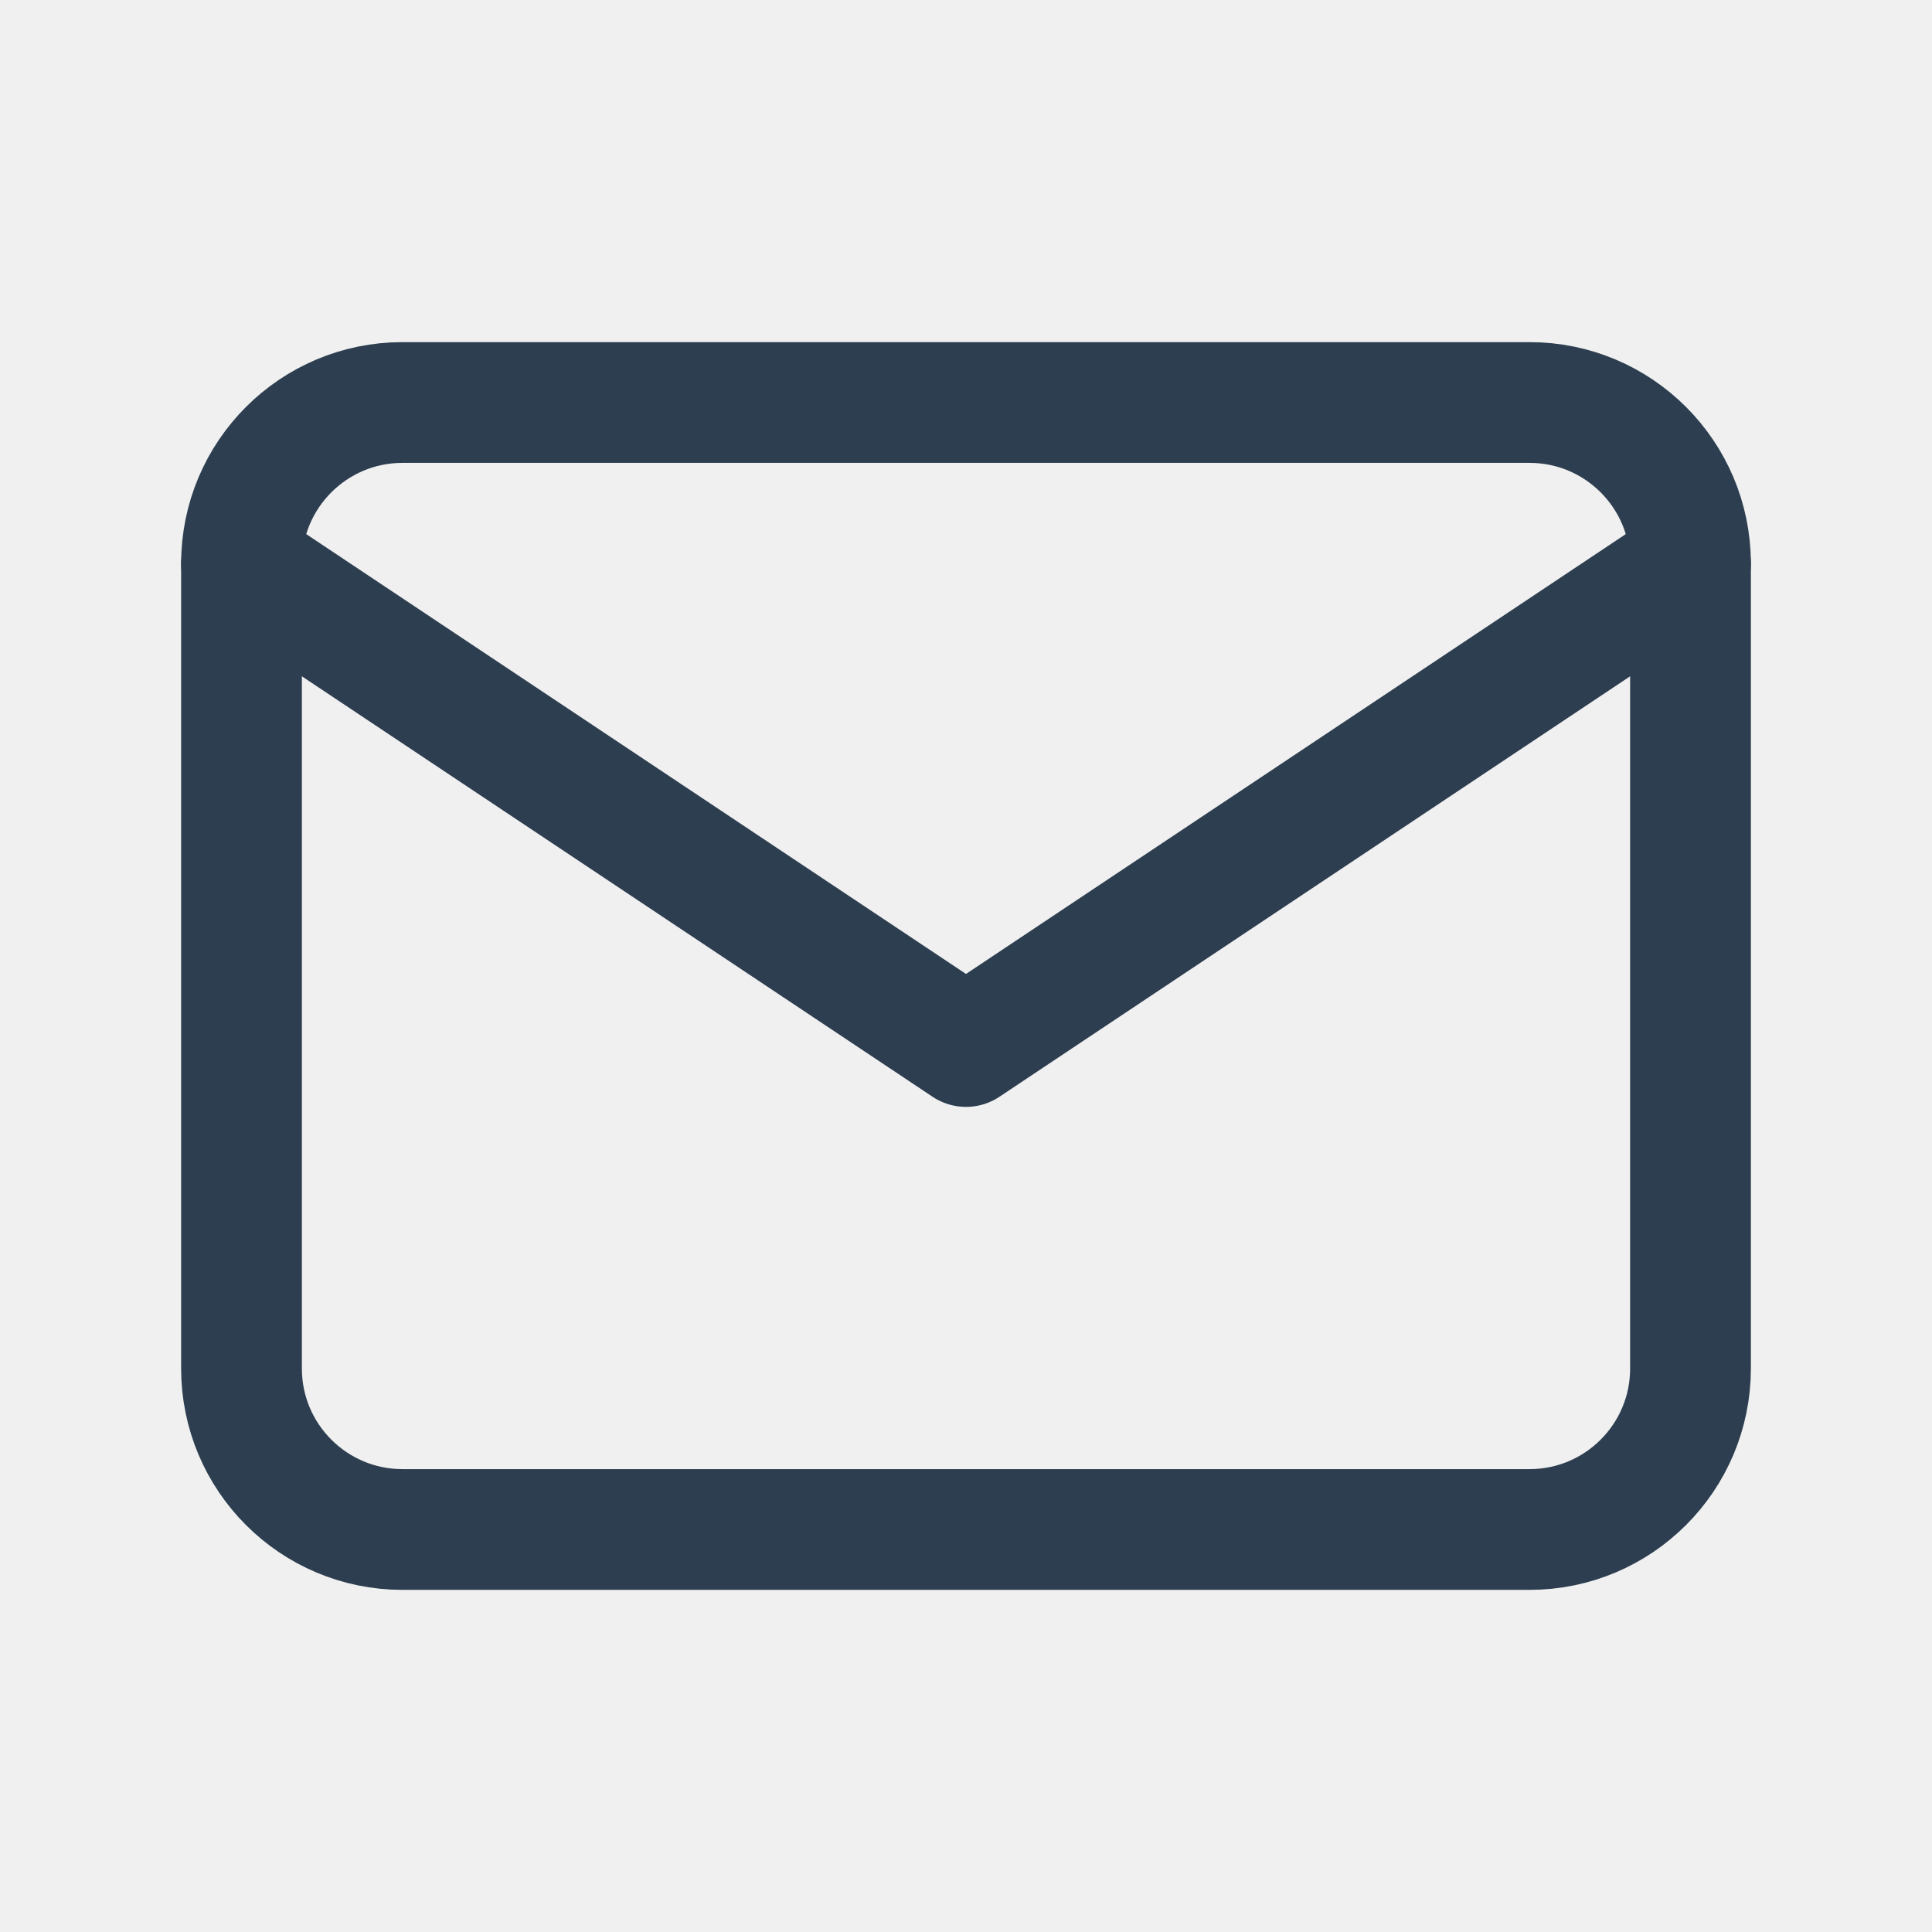
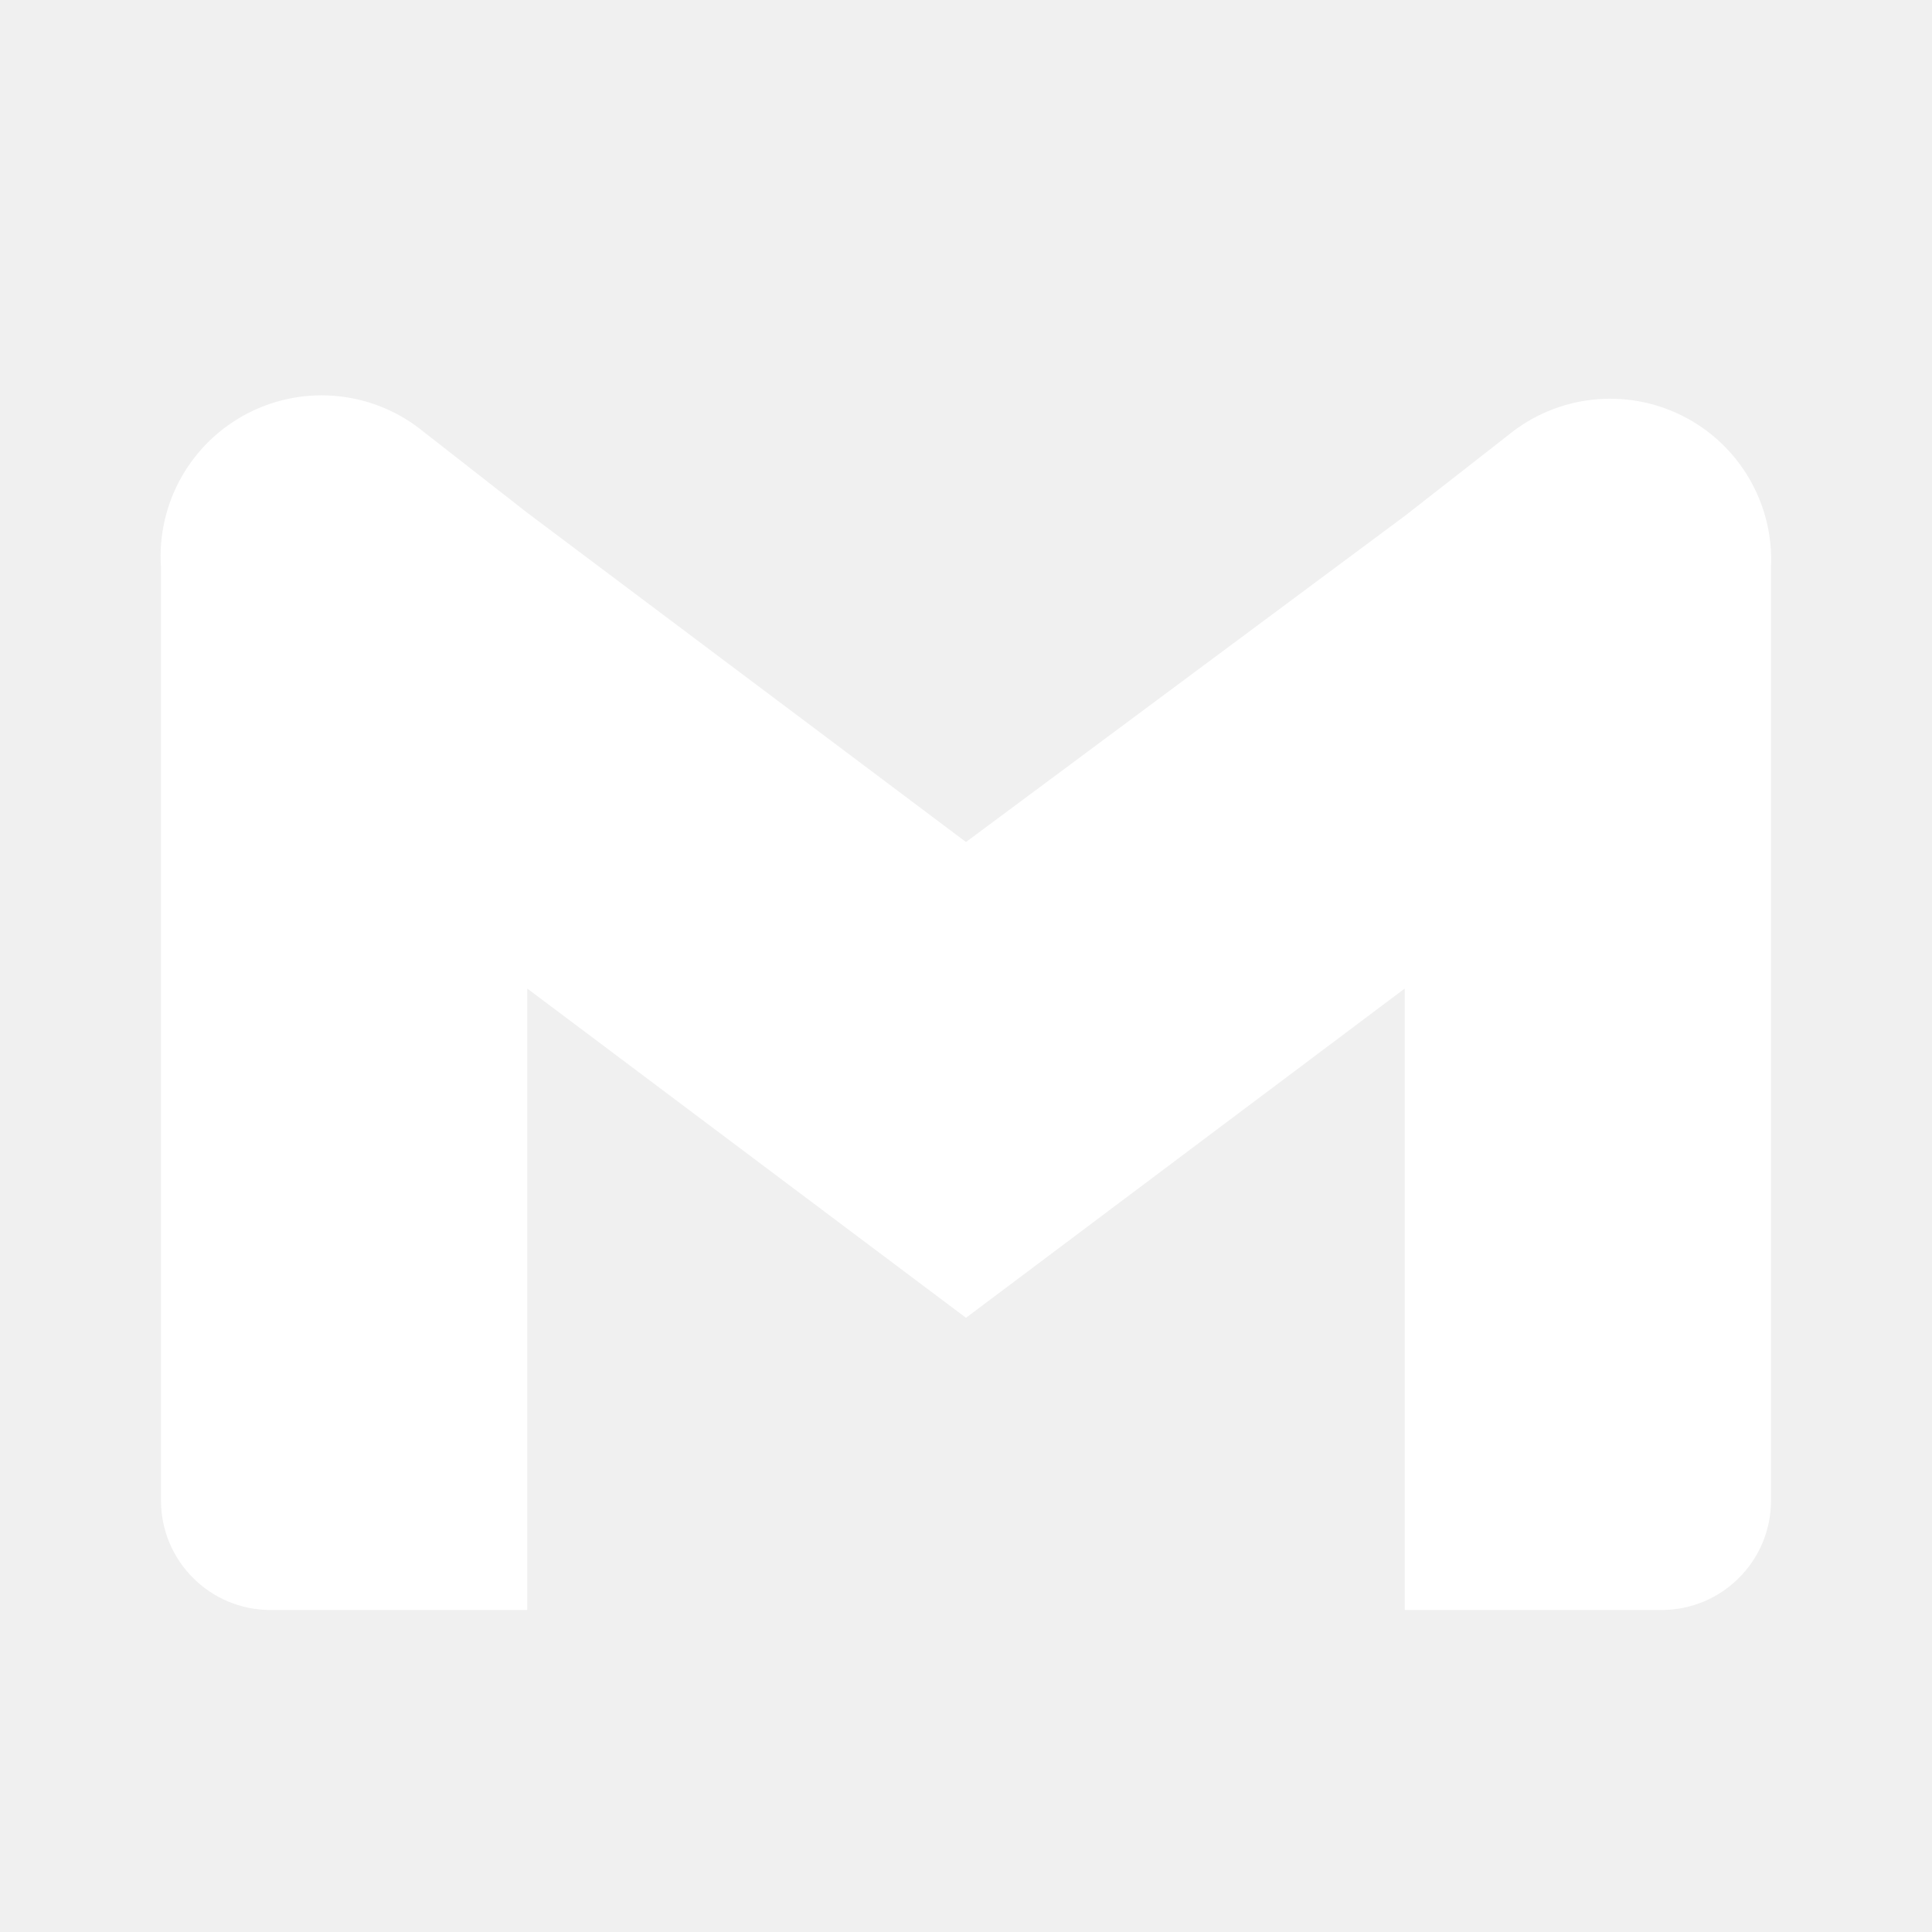
- <svg xmlns="http://www.w3.org/2000/svg" class="icon icon-tabler icon-tabler-mail" width="44" height="44" viewBox="0 0 24 24" stroke-width="1.5" stroke="#2c3e50" fill="none" stroke-linecap="round" stroke-linejoin="round">
-   <path stroke="none" d="M0 0h24v24H0z" fill="none" />
-   <rect x="3" y="5" width="18" height="14" rx="2" />
-   <polyline points="3 7 12 13 21 7" />
+ <svg xmlns="http://www.w3.org/2000/svg" stroke="#fff" fill="#fff" stroke-width="0" viewBox="0 0 24 24" height="200px" width="200px">
+   <path d="m18.73 5.41-1.28 1L12 10.46 6.55 6.37l-1.28-1A2 2 0 0 0 2 7.05v11.59A1.36 1.36 0 0 0 3.36 20h3.19v-7.72L12 16.37l5.45-4.09V20h3.19A1.36 1.36 0 0 0 22 18.64V7.05a2 2 0 0 0-3.27-1.64z" />
</svg>
